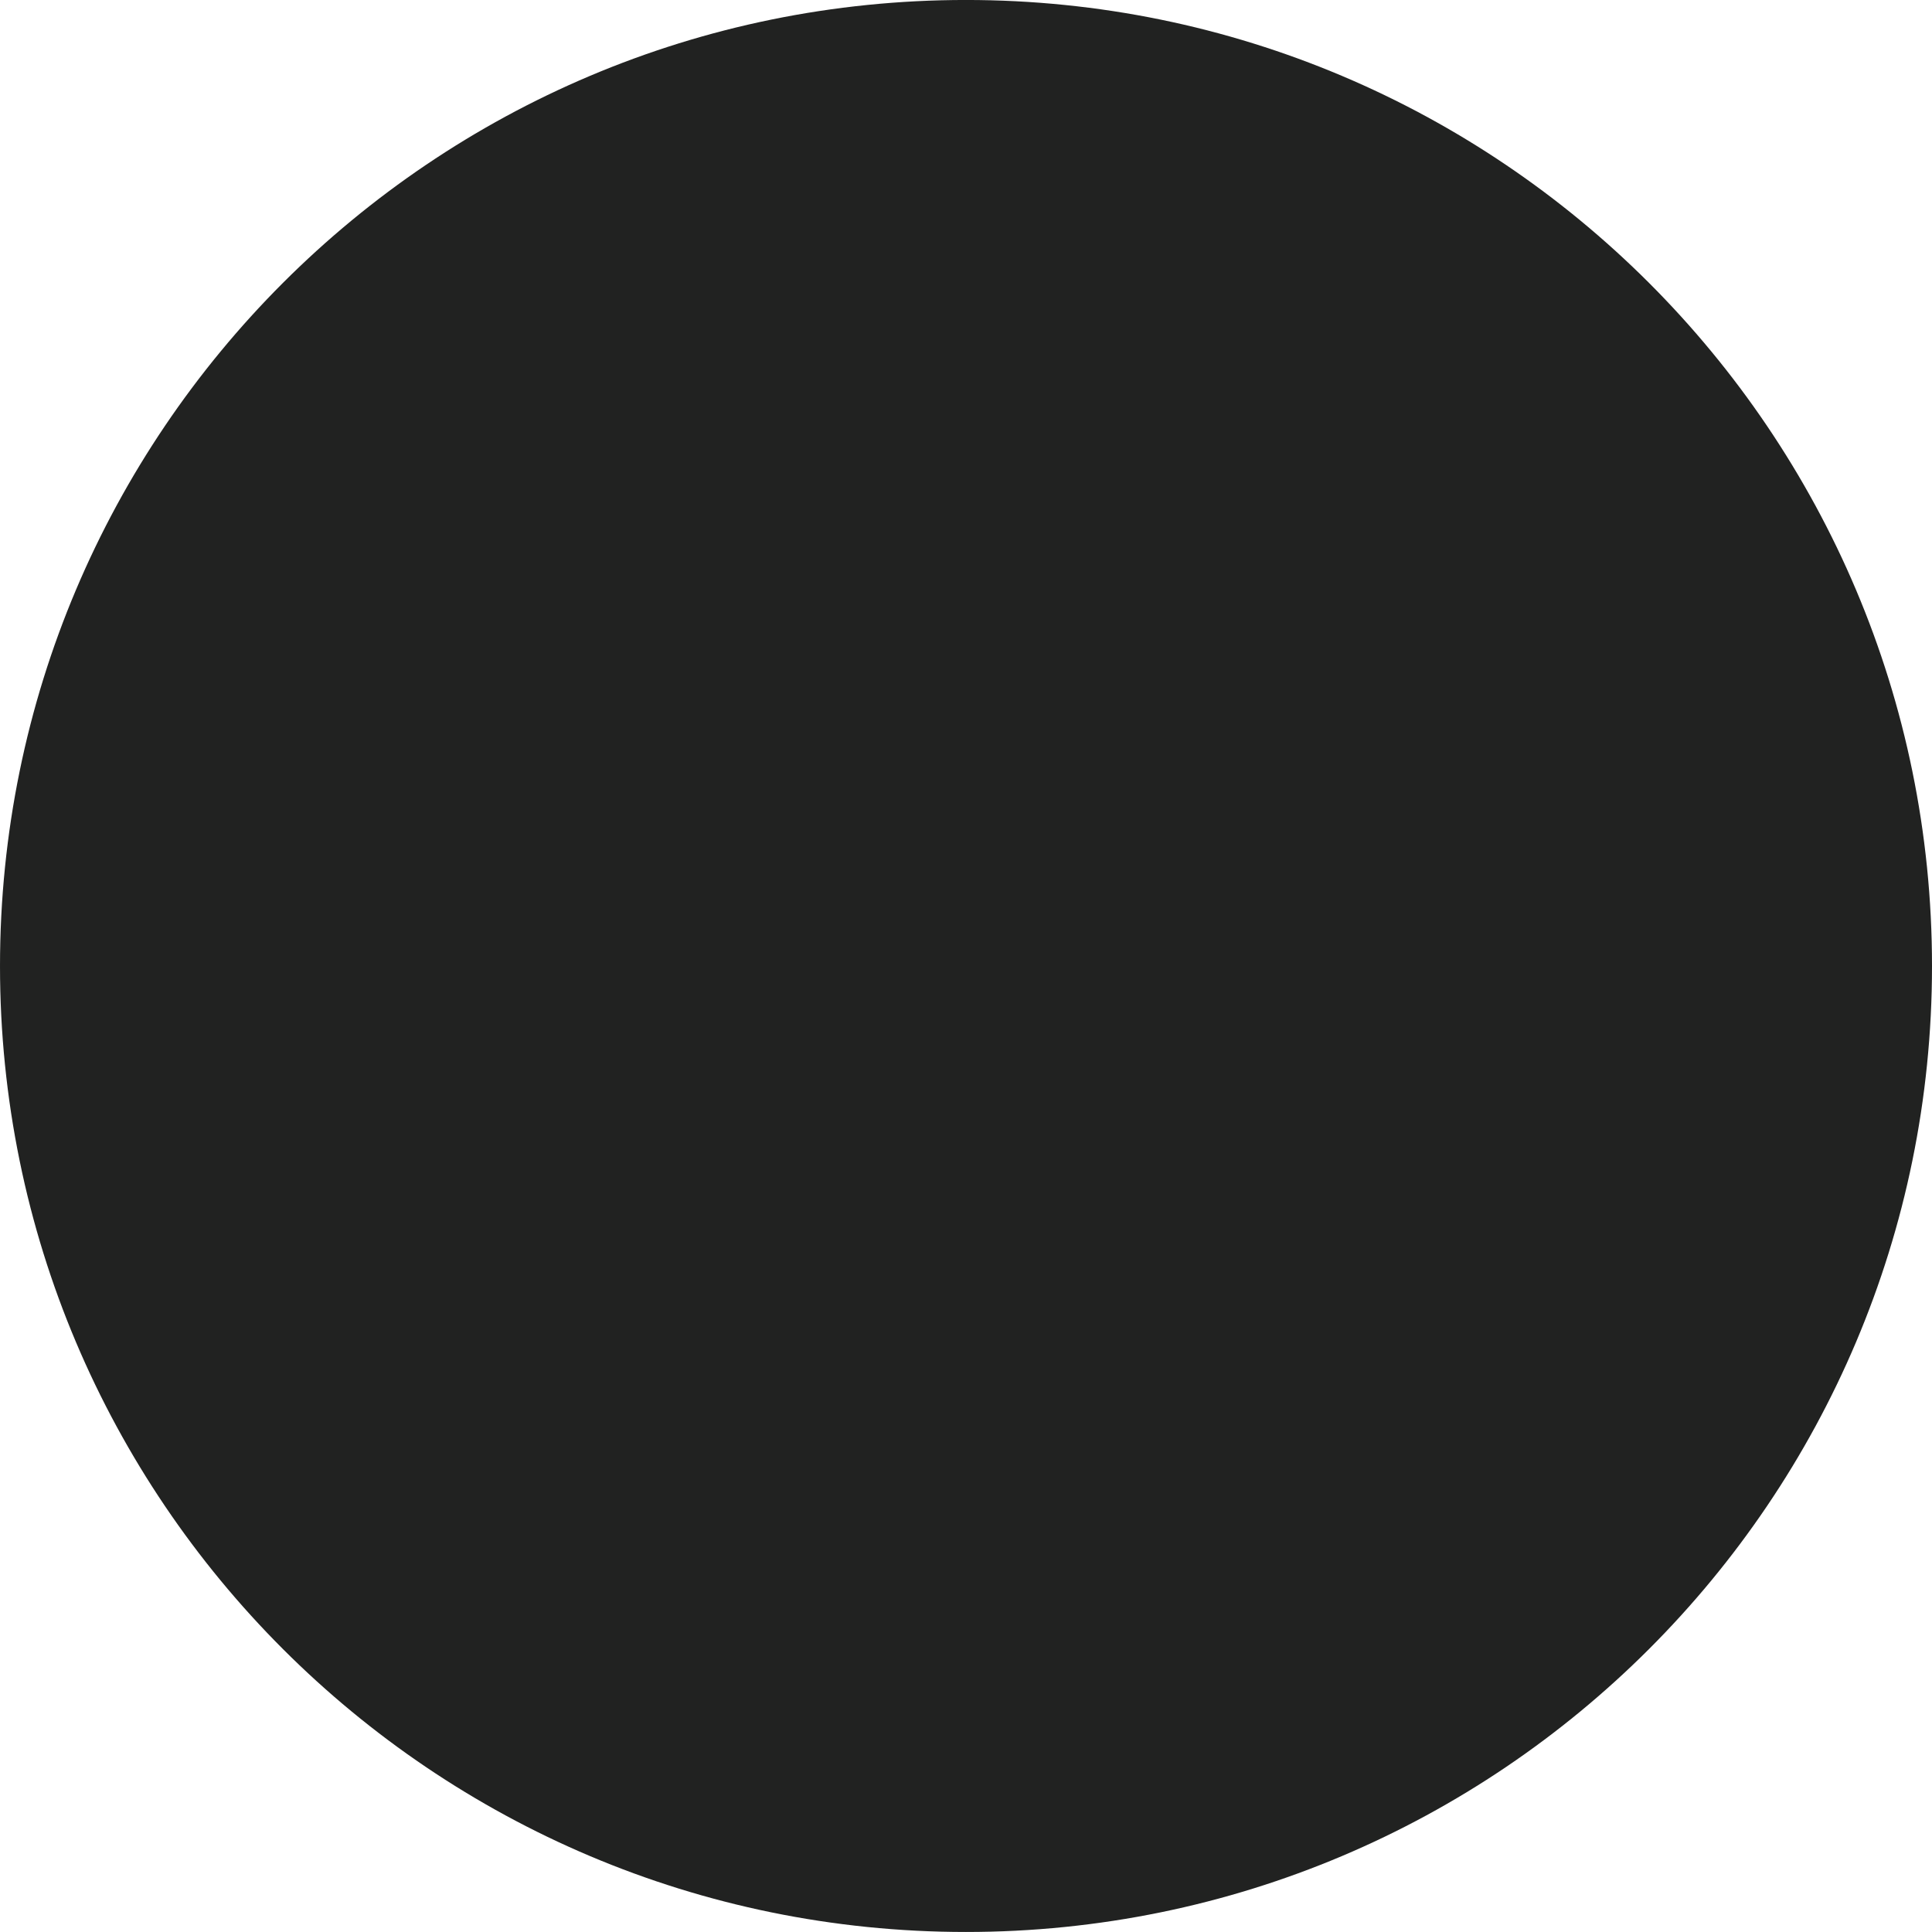
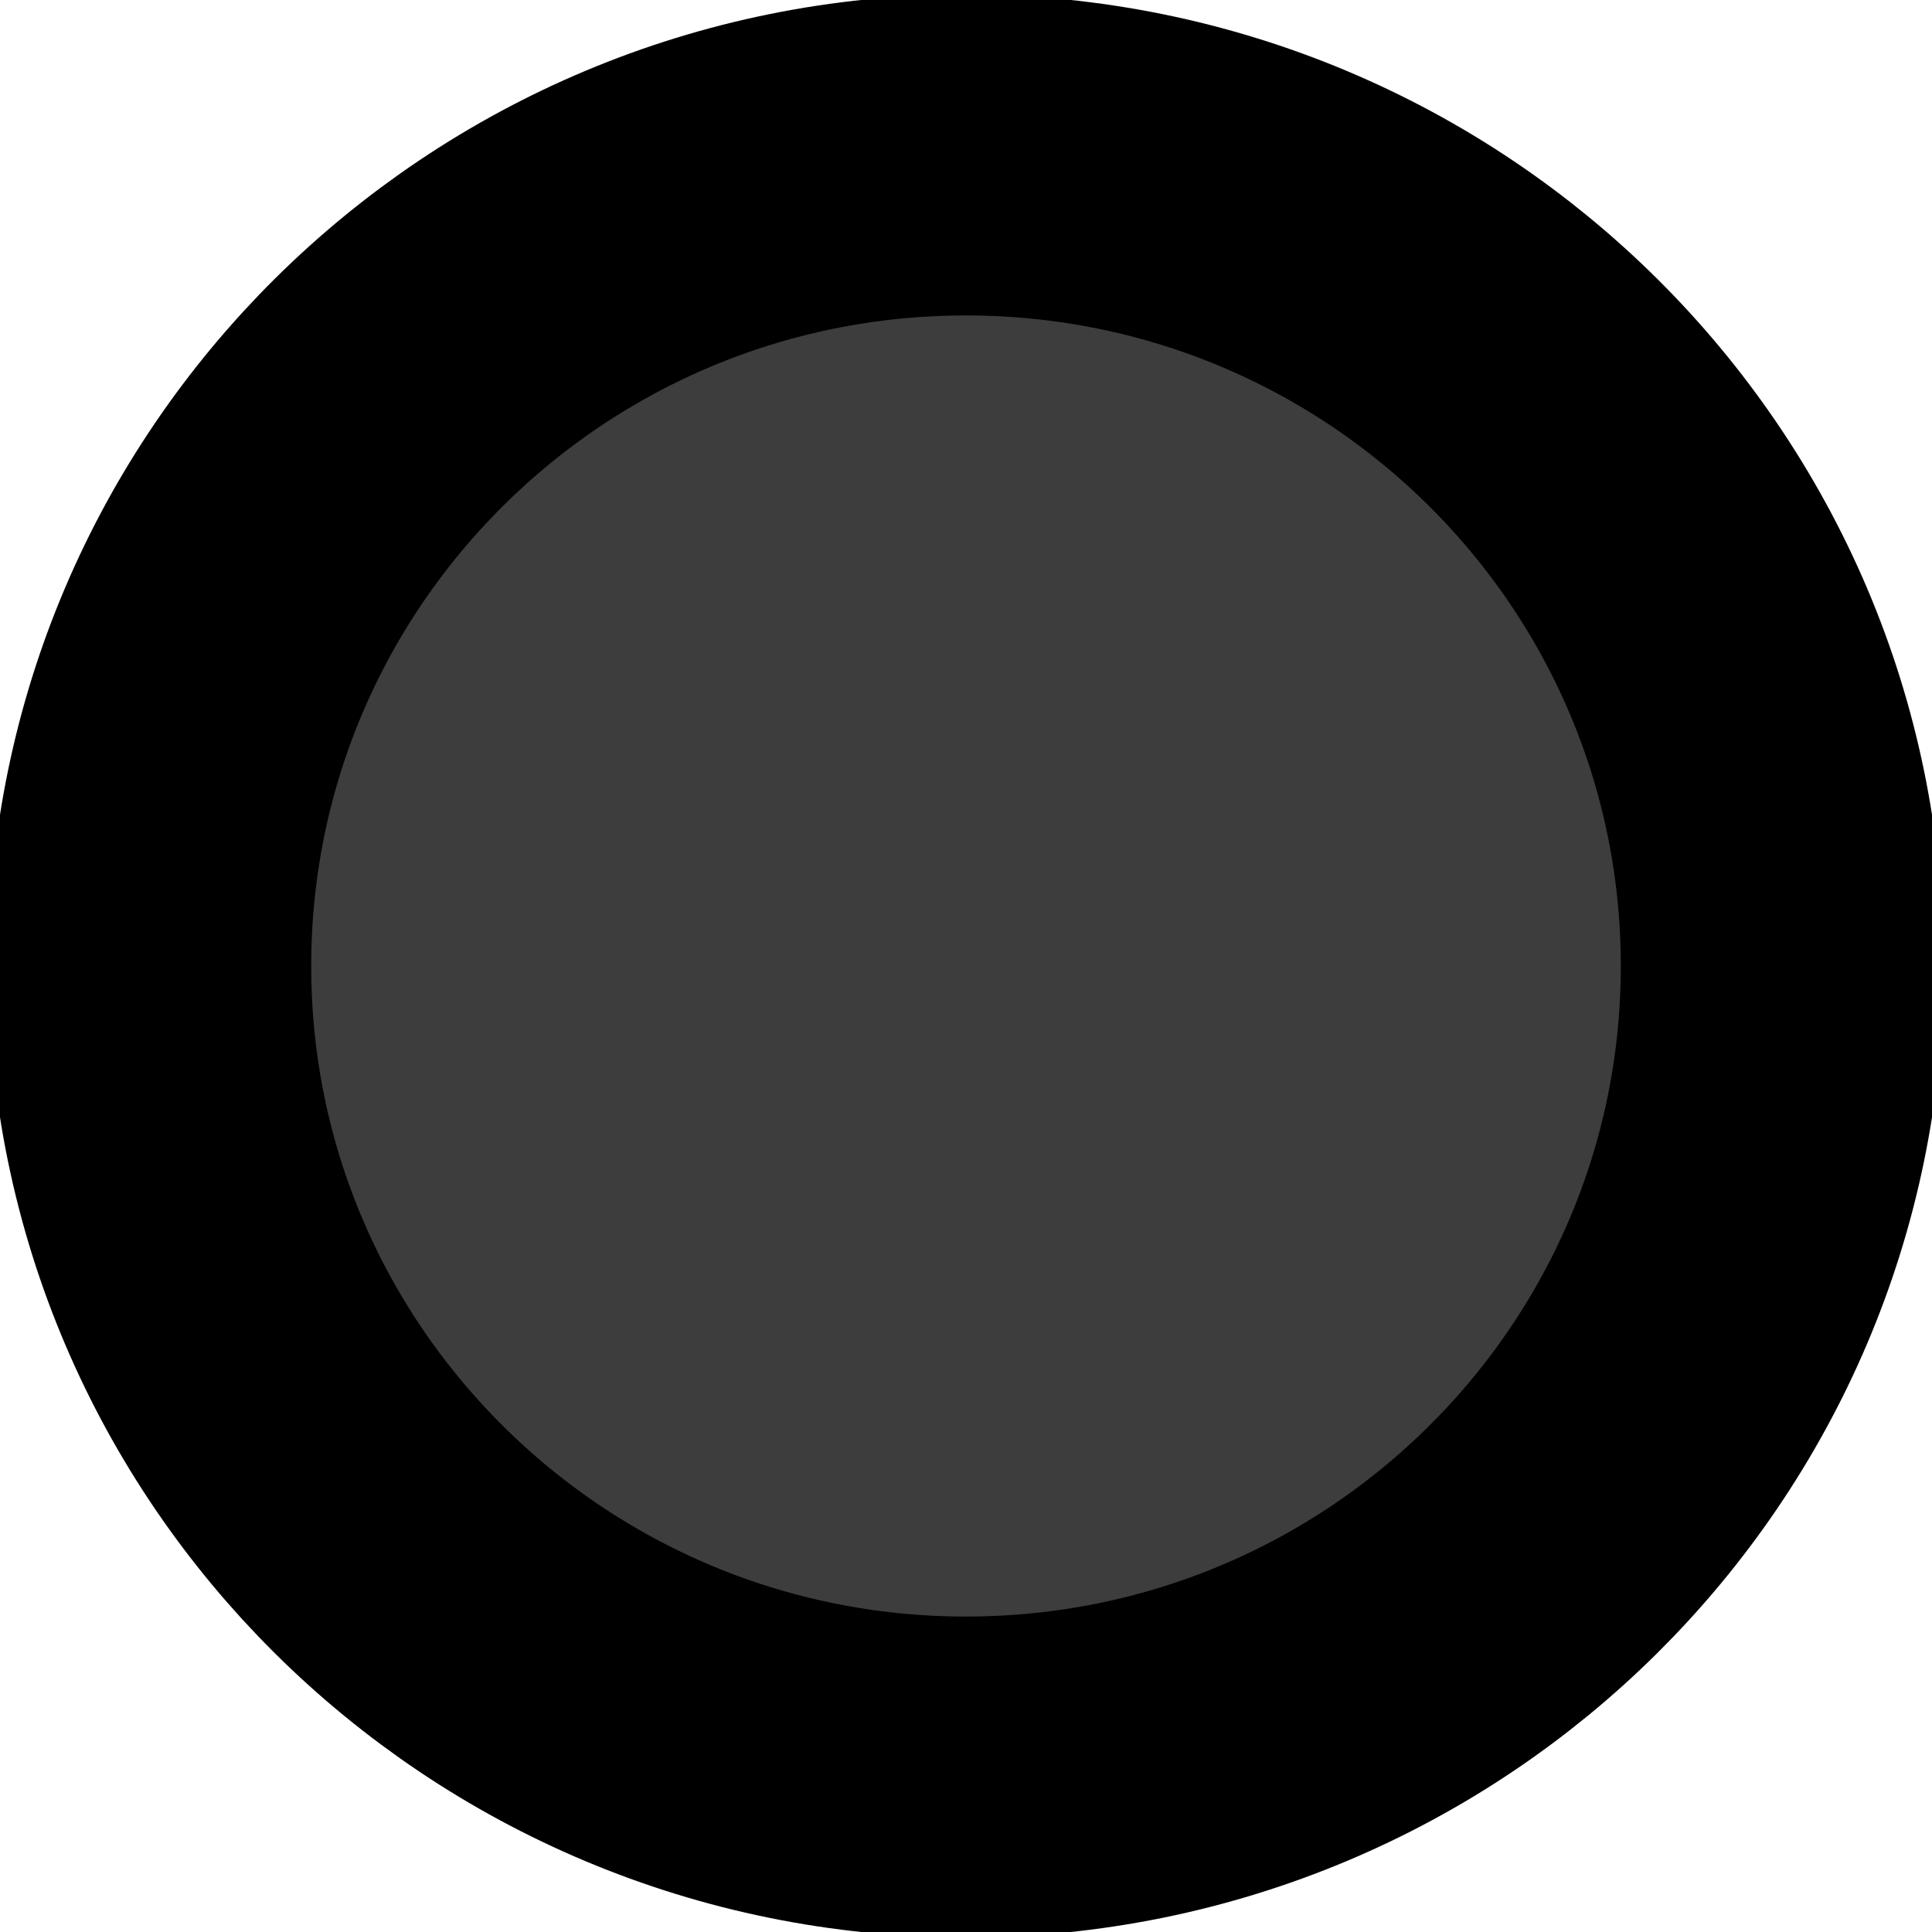
- <svg xmlns="http://www.w3.org/2000/svg" id="svg12484" version="1.1" viewBox="0 0 3 3" height="3mm" width="3mm">
+ <svg xmlns="http://www.w3.org/2000/svg" width="3mm" height="3mm" viewBox="0 0 3 3" version="1.1" id="svg12484">
  <defs id="defs12478" />
-   <g transform="translate(-87.43441,-104.6398)" id="layer1">
-     <g style="stroke-width:1.294" id="g12430" transform="matrix(0.2727061,0,0,-0.2727061,12.5032,432.8505)">
-       <g style="stroke-width:3.194" id="g5959-5" transform="matrix(0.4049494,0,0,0.405009,285.77,1198.032)">
-         <path d="m 0,0 c 0,-7.5 -6.083,-13.58 -13.584,-13.58 -7.5,0 -13.582,6.08 -13.582,13.58 0,7.503 6.082,13.582 13.582,13.582 C -6.083,13.582 0,7.503 0,0" style="fill:#212221;fill-opacity:1;fill-rule:nonzero;stroke:none;stroke-width:3.194" id="path5961-3" />
+   <g style="fill:#000000;fill-opacity:0.759;stroke:#000000;stroke-width:0.594;stroke-miterlimit:4;stroke-dasharray:none;stroke-opacity:1" id="layer1" transform="matrix(0.8450361,0,0,0.8395856,-73.65278,-87.61343)">
+     <g transform="matrix(0.2727061,0,0,-0.2727061,12.5032,432.8505)" id="g12430" style="fill:#000000;fill-opacity:0.759;stroke:#000000;stroke-width:2.177;stroke-miterlimit:4;stroke-dasharray:none;stroke-opacity:1">
+       <g transform="matrix(0.4049494,0,0,0.405009,285.77,1198.032)" id="g5959-5" style="fill:#000000;fill-opacity:0.759;stroke:#000000;stroke-width:5.375;stroke-miterlimit:4;stroke-dasharray:none;stroke-opacity:1">
+         <path id="path5961-3" style="fill:#000000;fill-opacity:0.759;fill-rule:nonzero;stroke:#000000;stroke-width:5.375;stroke-miterlimit:4;stroke-dasharray:none;stroke-opacity:1" d="m 0,0 c 0,-7.5 -6.083,-13.58 -13.584,-13.58 -7.5,0 -13.582,6.08 -13.582,13.58 0,7.503 6.082,13.582 13.582,13.582 C -6.083,13.582 0,7.503 0,0" />
      </g>
    </g>
  </g>
</svg>
